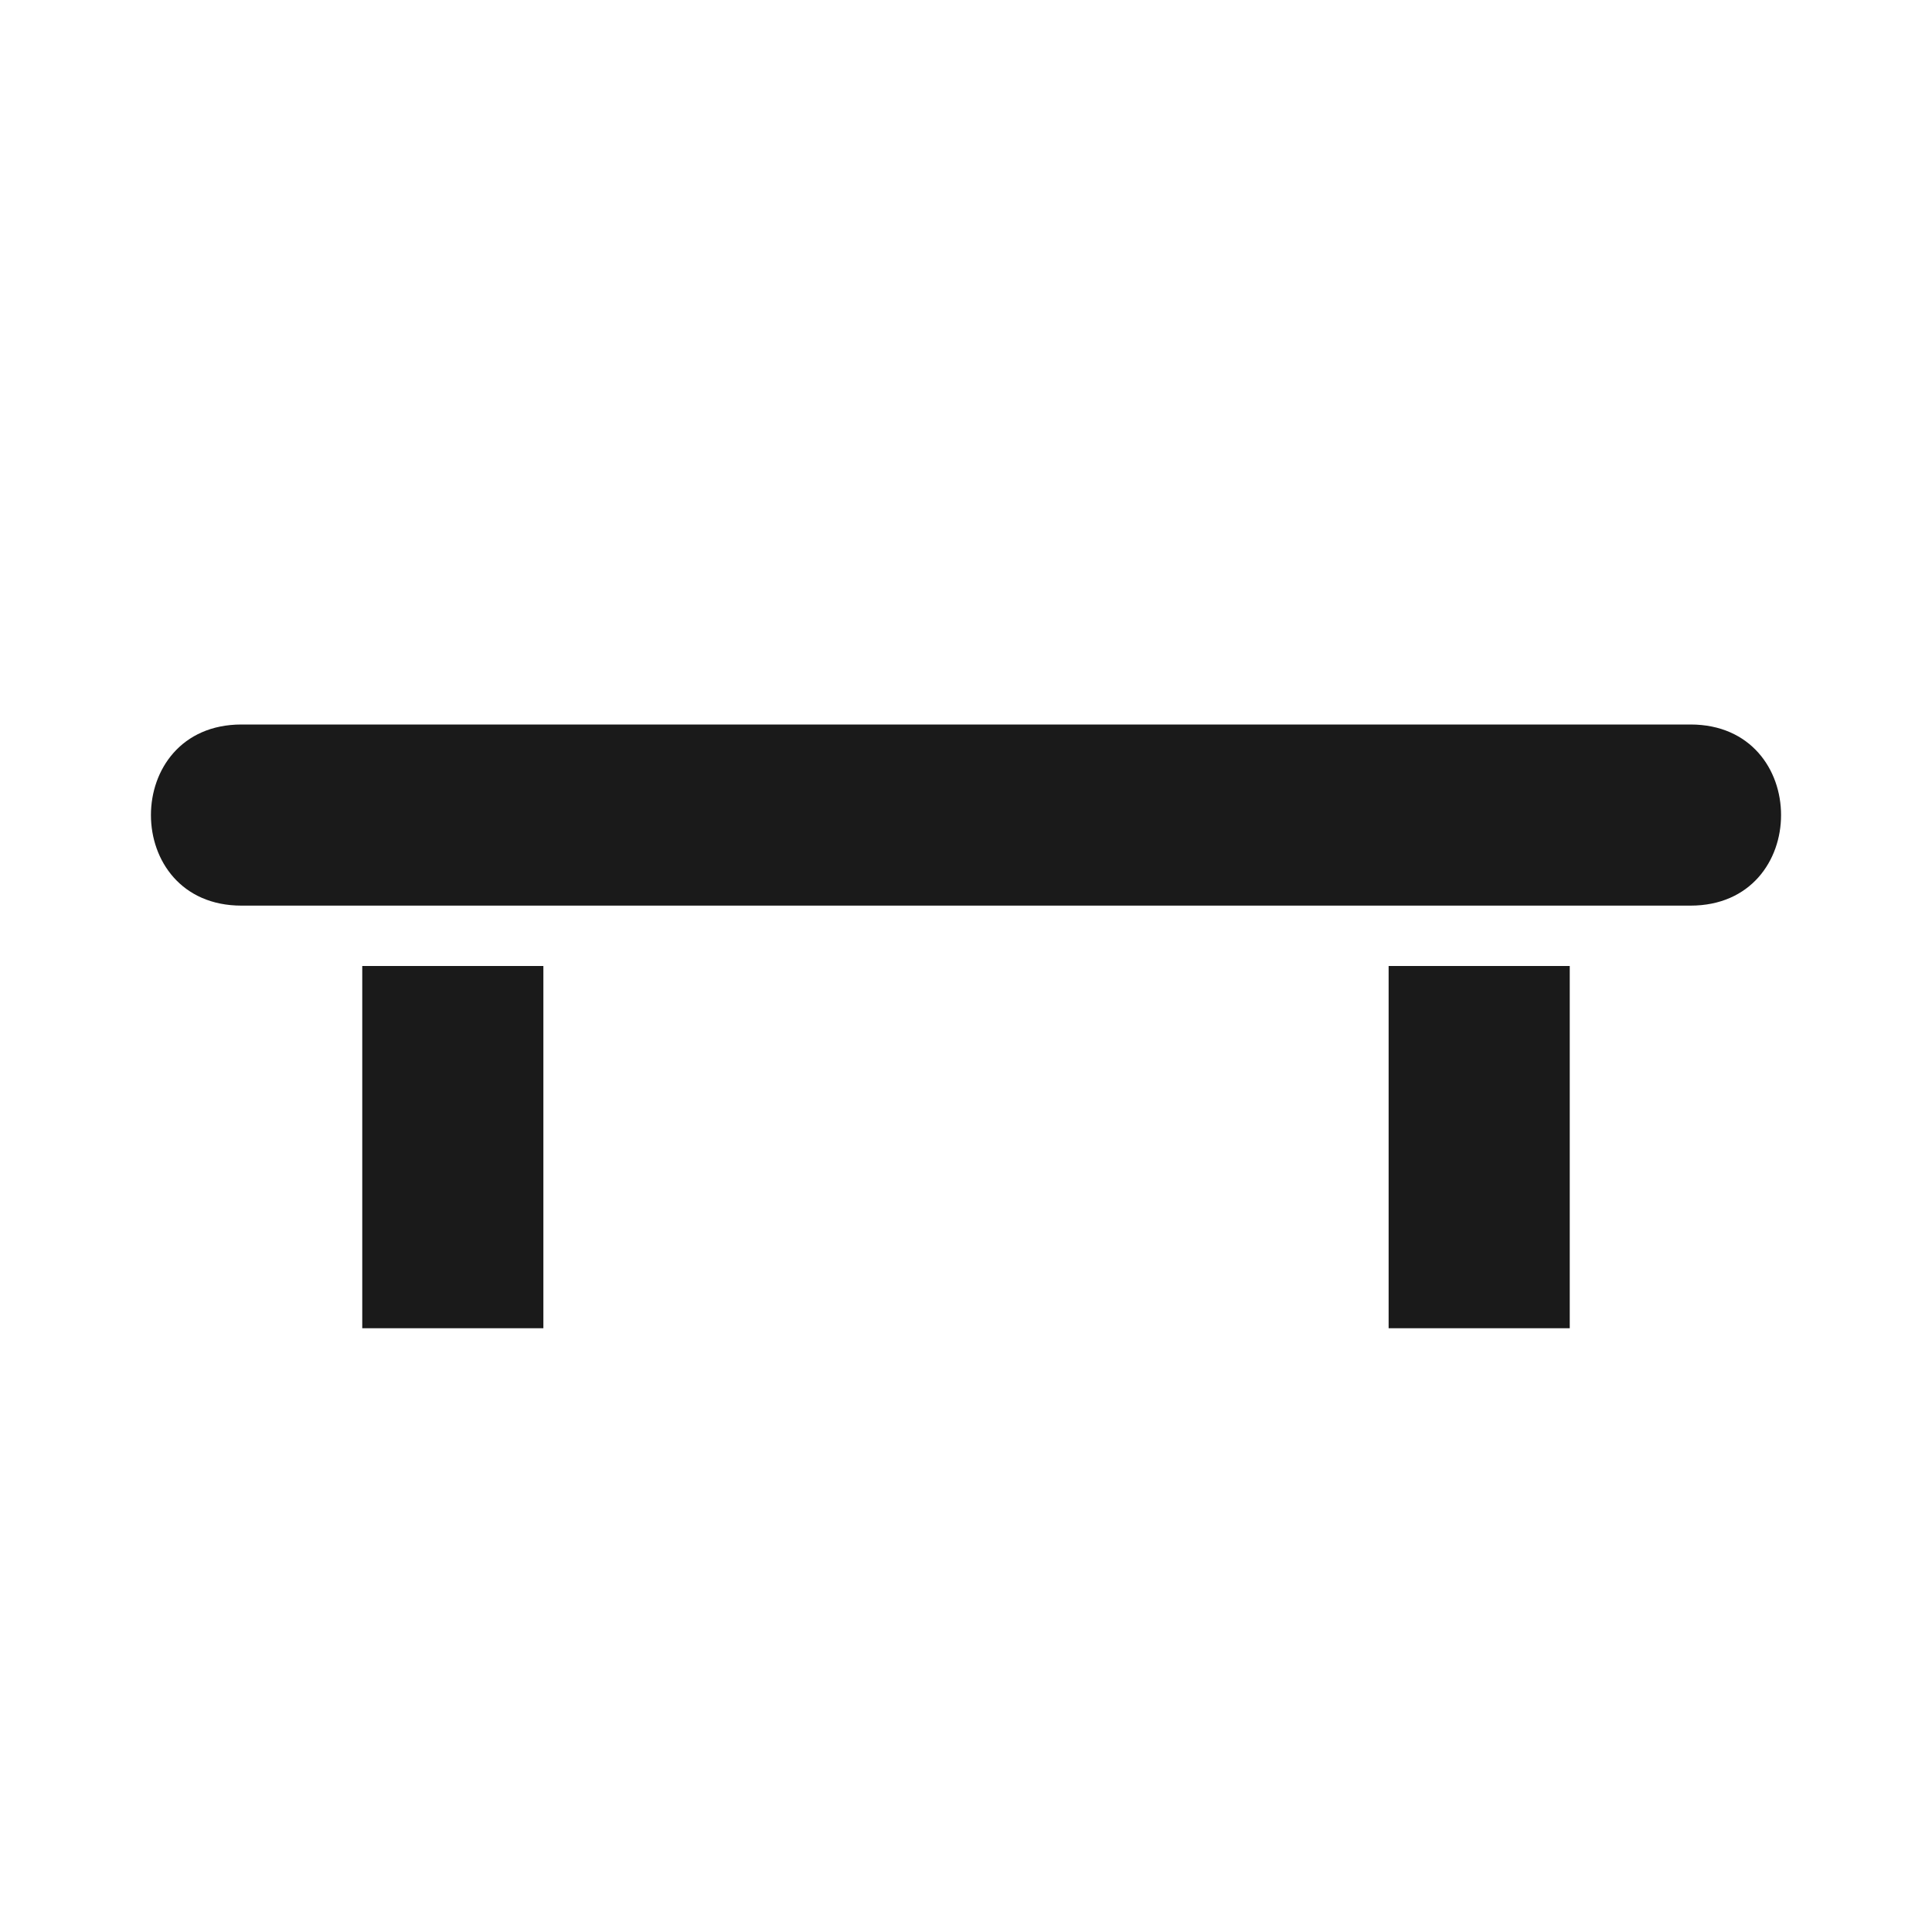
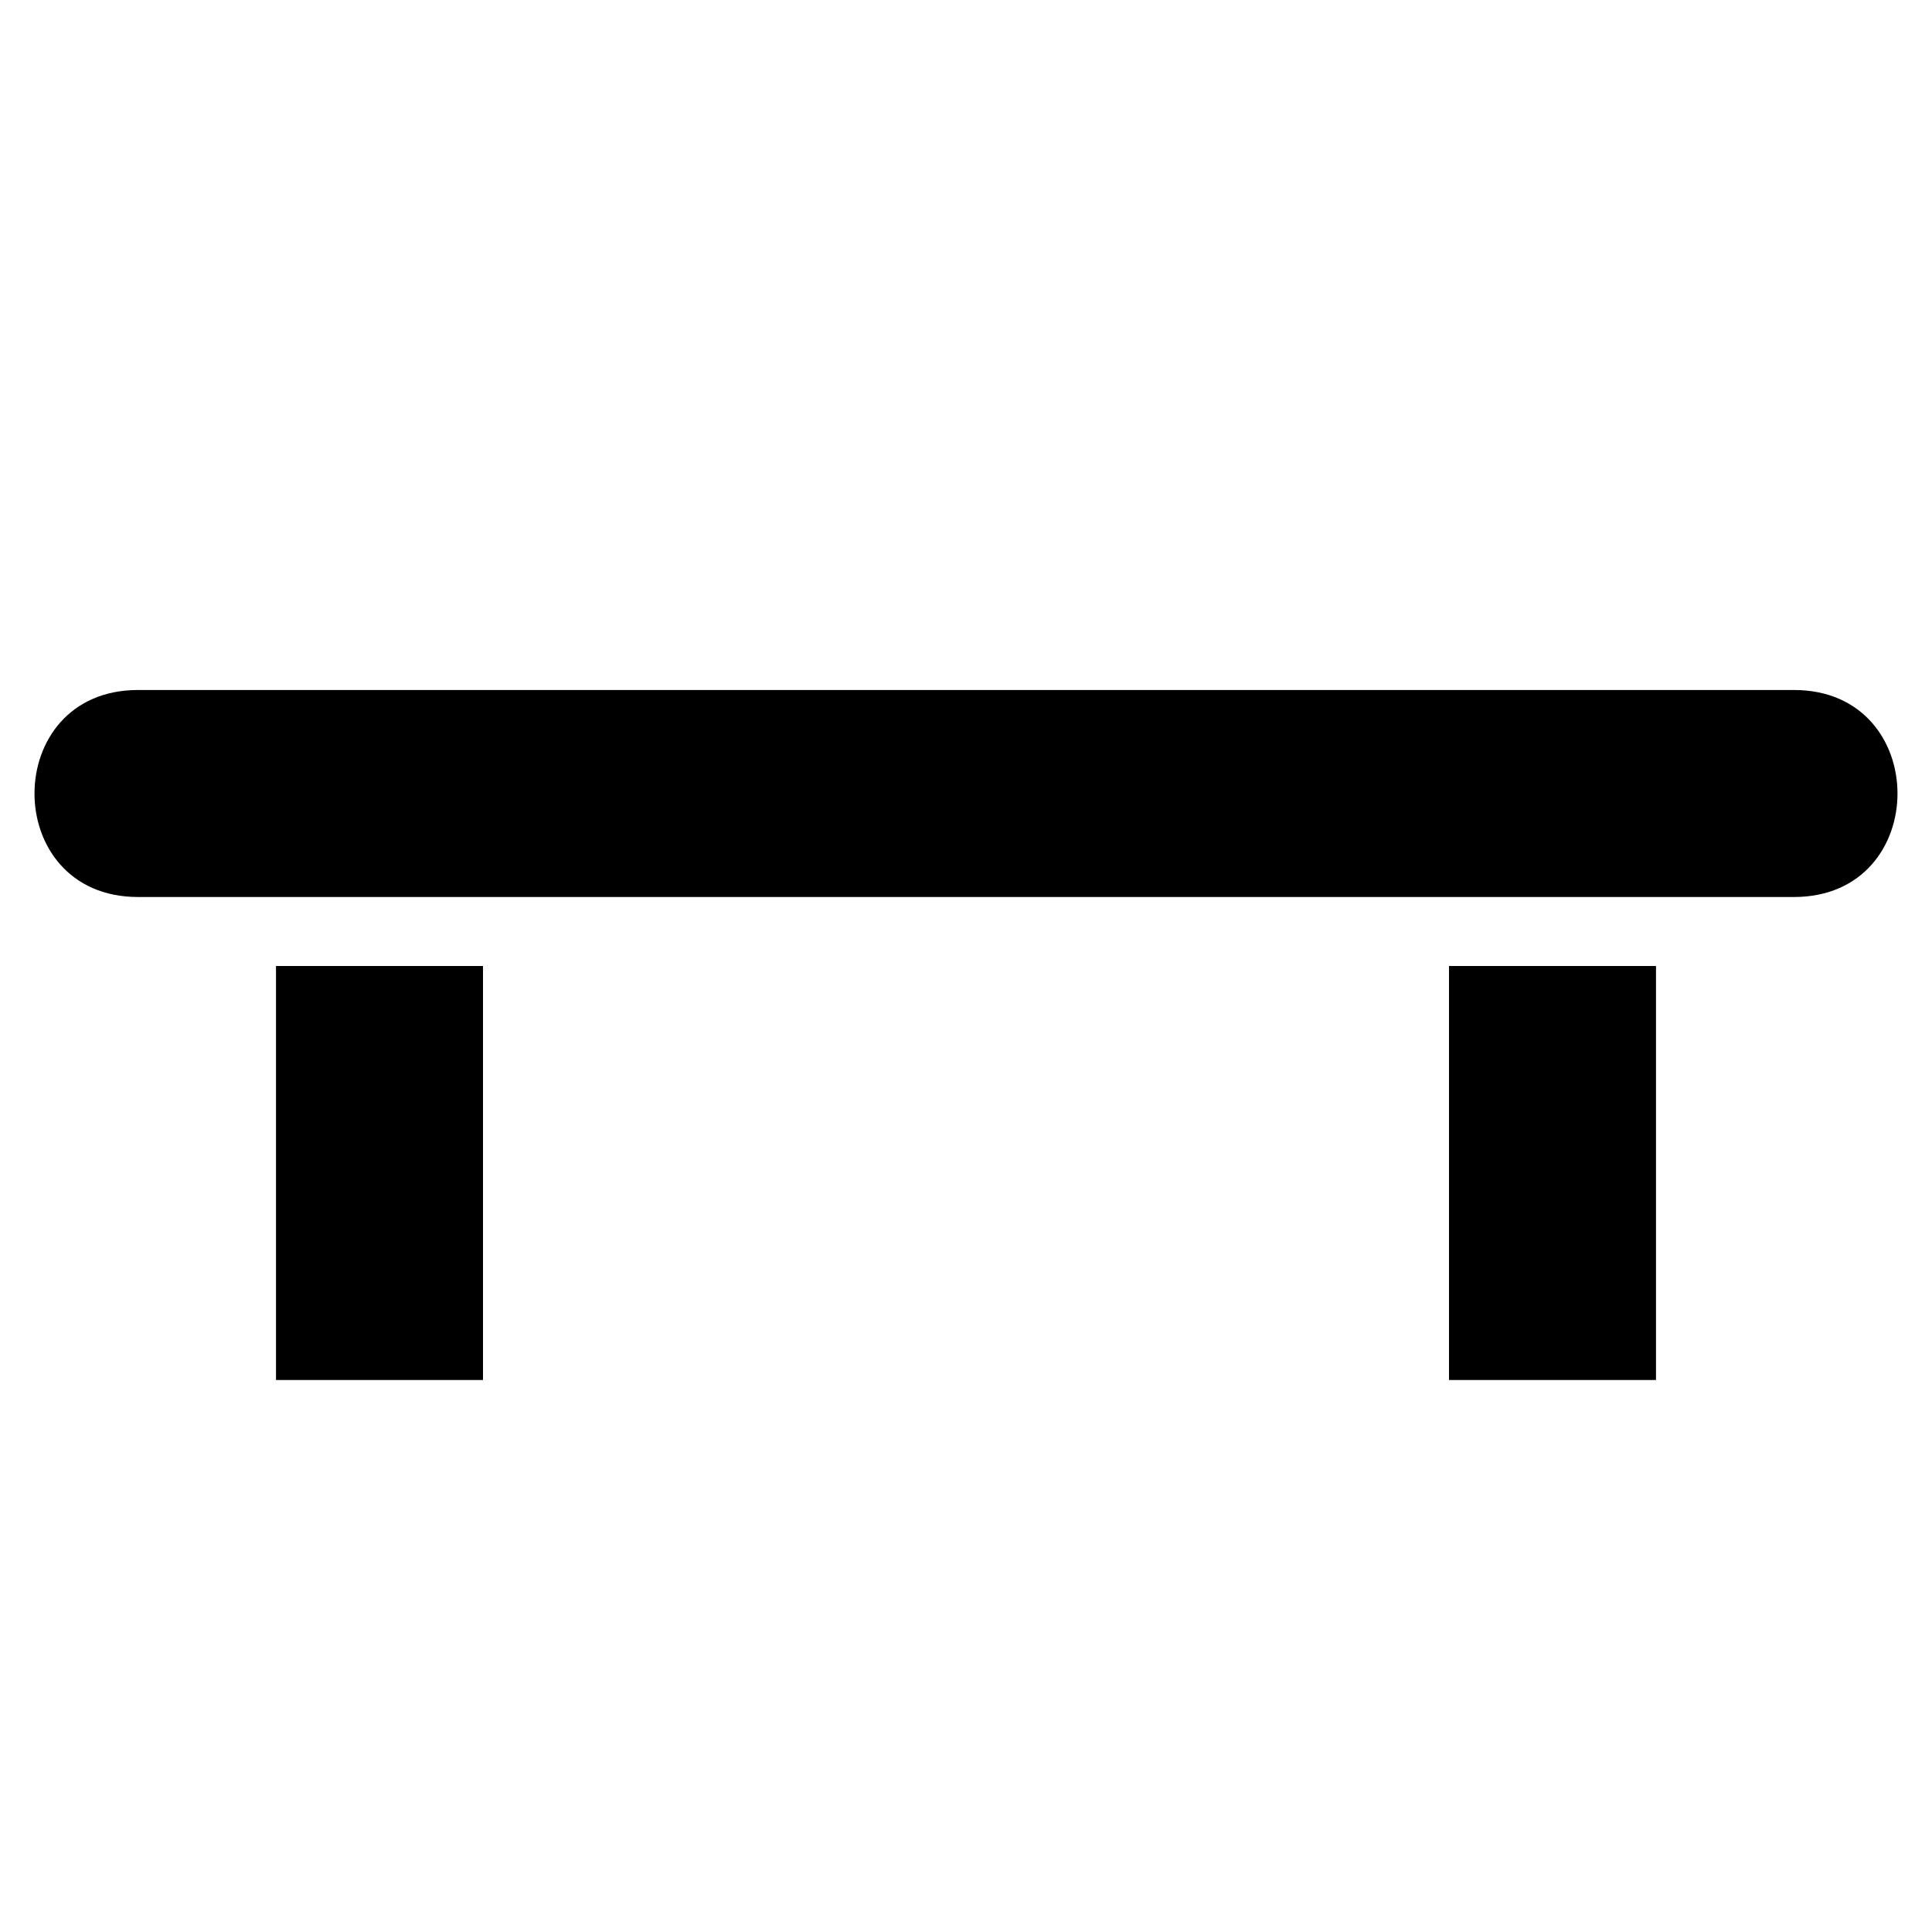
- <svg xmlns="http://www.w3.org/2000/svg" version="1.1" width="16" height="16" viewBox="0 0 16 16" id="svg2">
+ <svg xmlns="http://www.w3.org/2000/svg" version="1.1" width="14" height="14" viewBox="0 0 14 14" id="svg2">
  <defs id="defs6" />
-   <rect width="16" height="16" x="0" y="0" id="canvas" style="fill:none;stroke:none;visibility:hidden" />
-   <path d="M 2,6 C 1,6 1,7.5 2,7.5 l 12,0 C 15,7.5 15,6 14,6 L 2,6 z m 1,2 0,3 1.5,0 0,-3 L 3,8 z m 8.5,0 0,3 1.5,0 0,-3 -1.5,0 z" id="bench" style="fill:#1a1a1a;fill-opacity:1;stroke:none" />
+   <rect width="14" height="14" x="0" y="0" id="canvas" style="fill:none;stroke:none;visibility:hidden" />
+   <path d="M 1,5 C 0,5 0,6.5 1,6.5 l 12,0 C 14,6.5 14,5 13,5 L 1,5 z m 1,2 0,3 1.5,0 0,-3 L 2,7 z m 8.5,0 0,3 1.5,0 0,-3 -1.5,0 z" id="bench" />
</svg>
